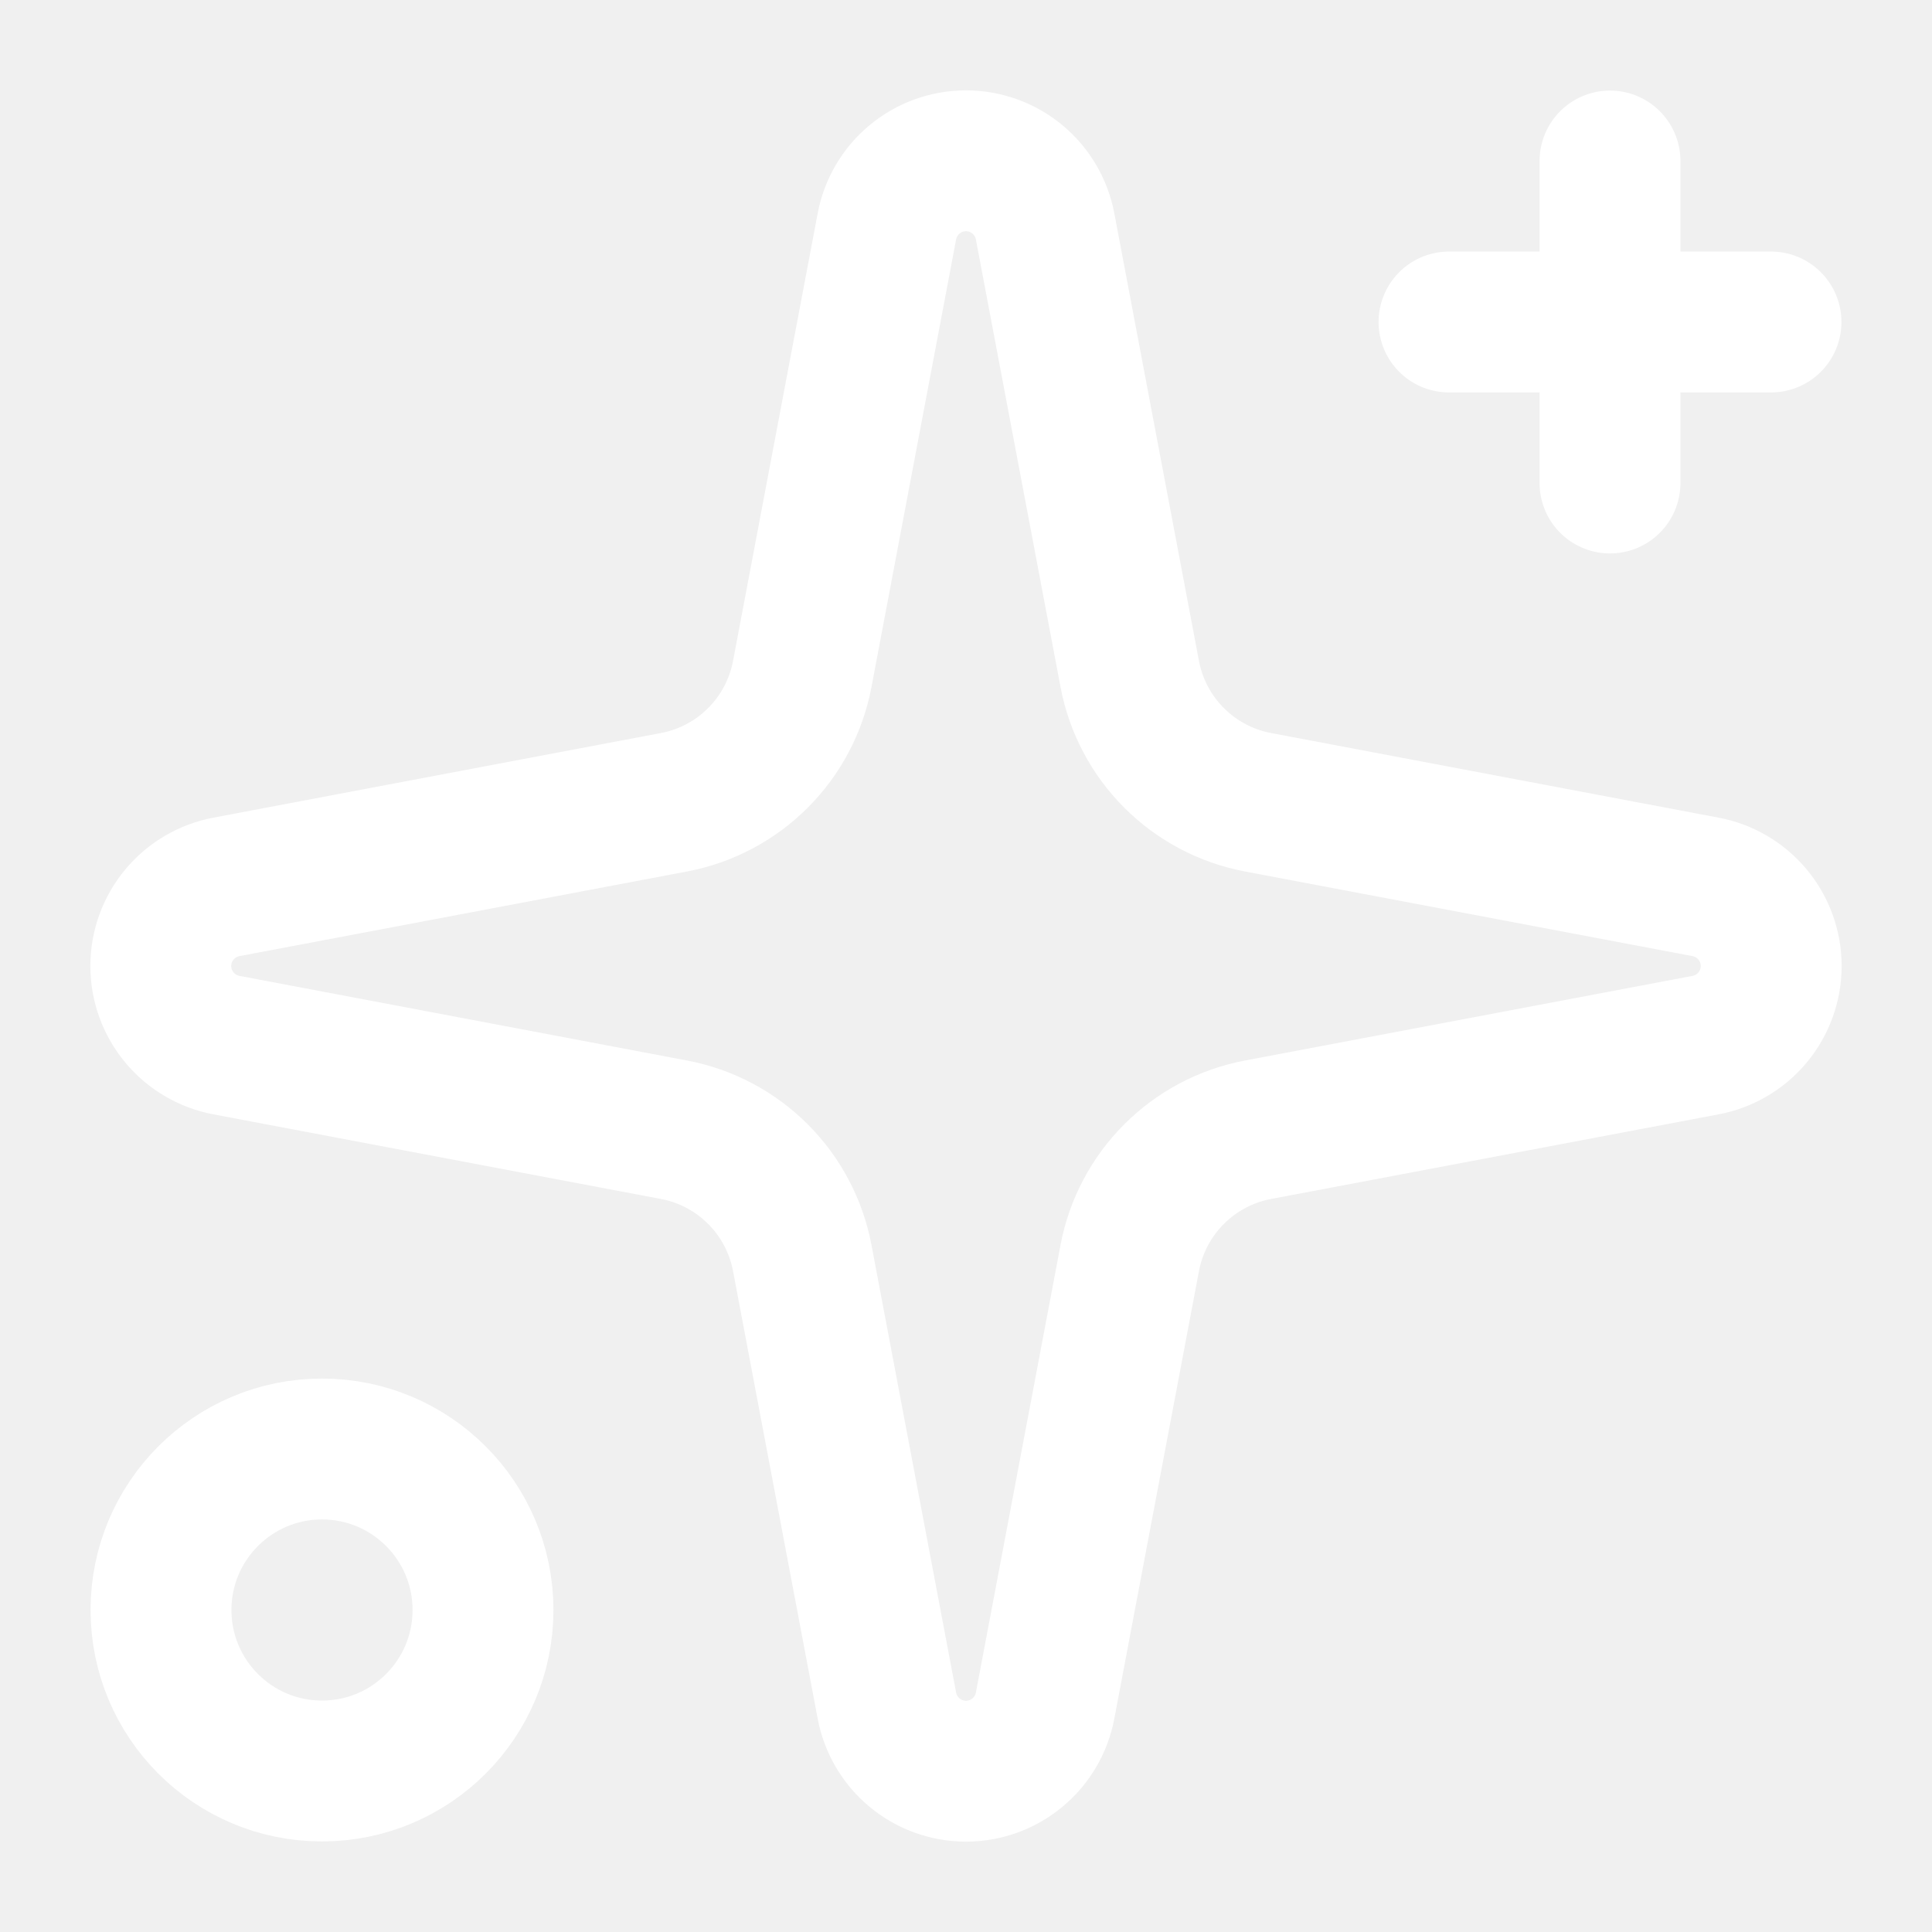
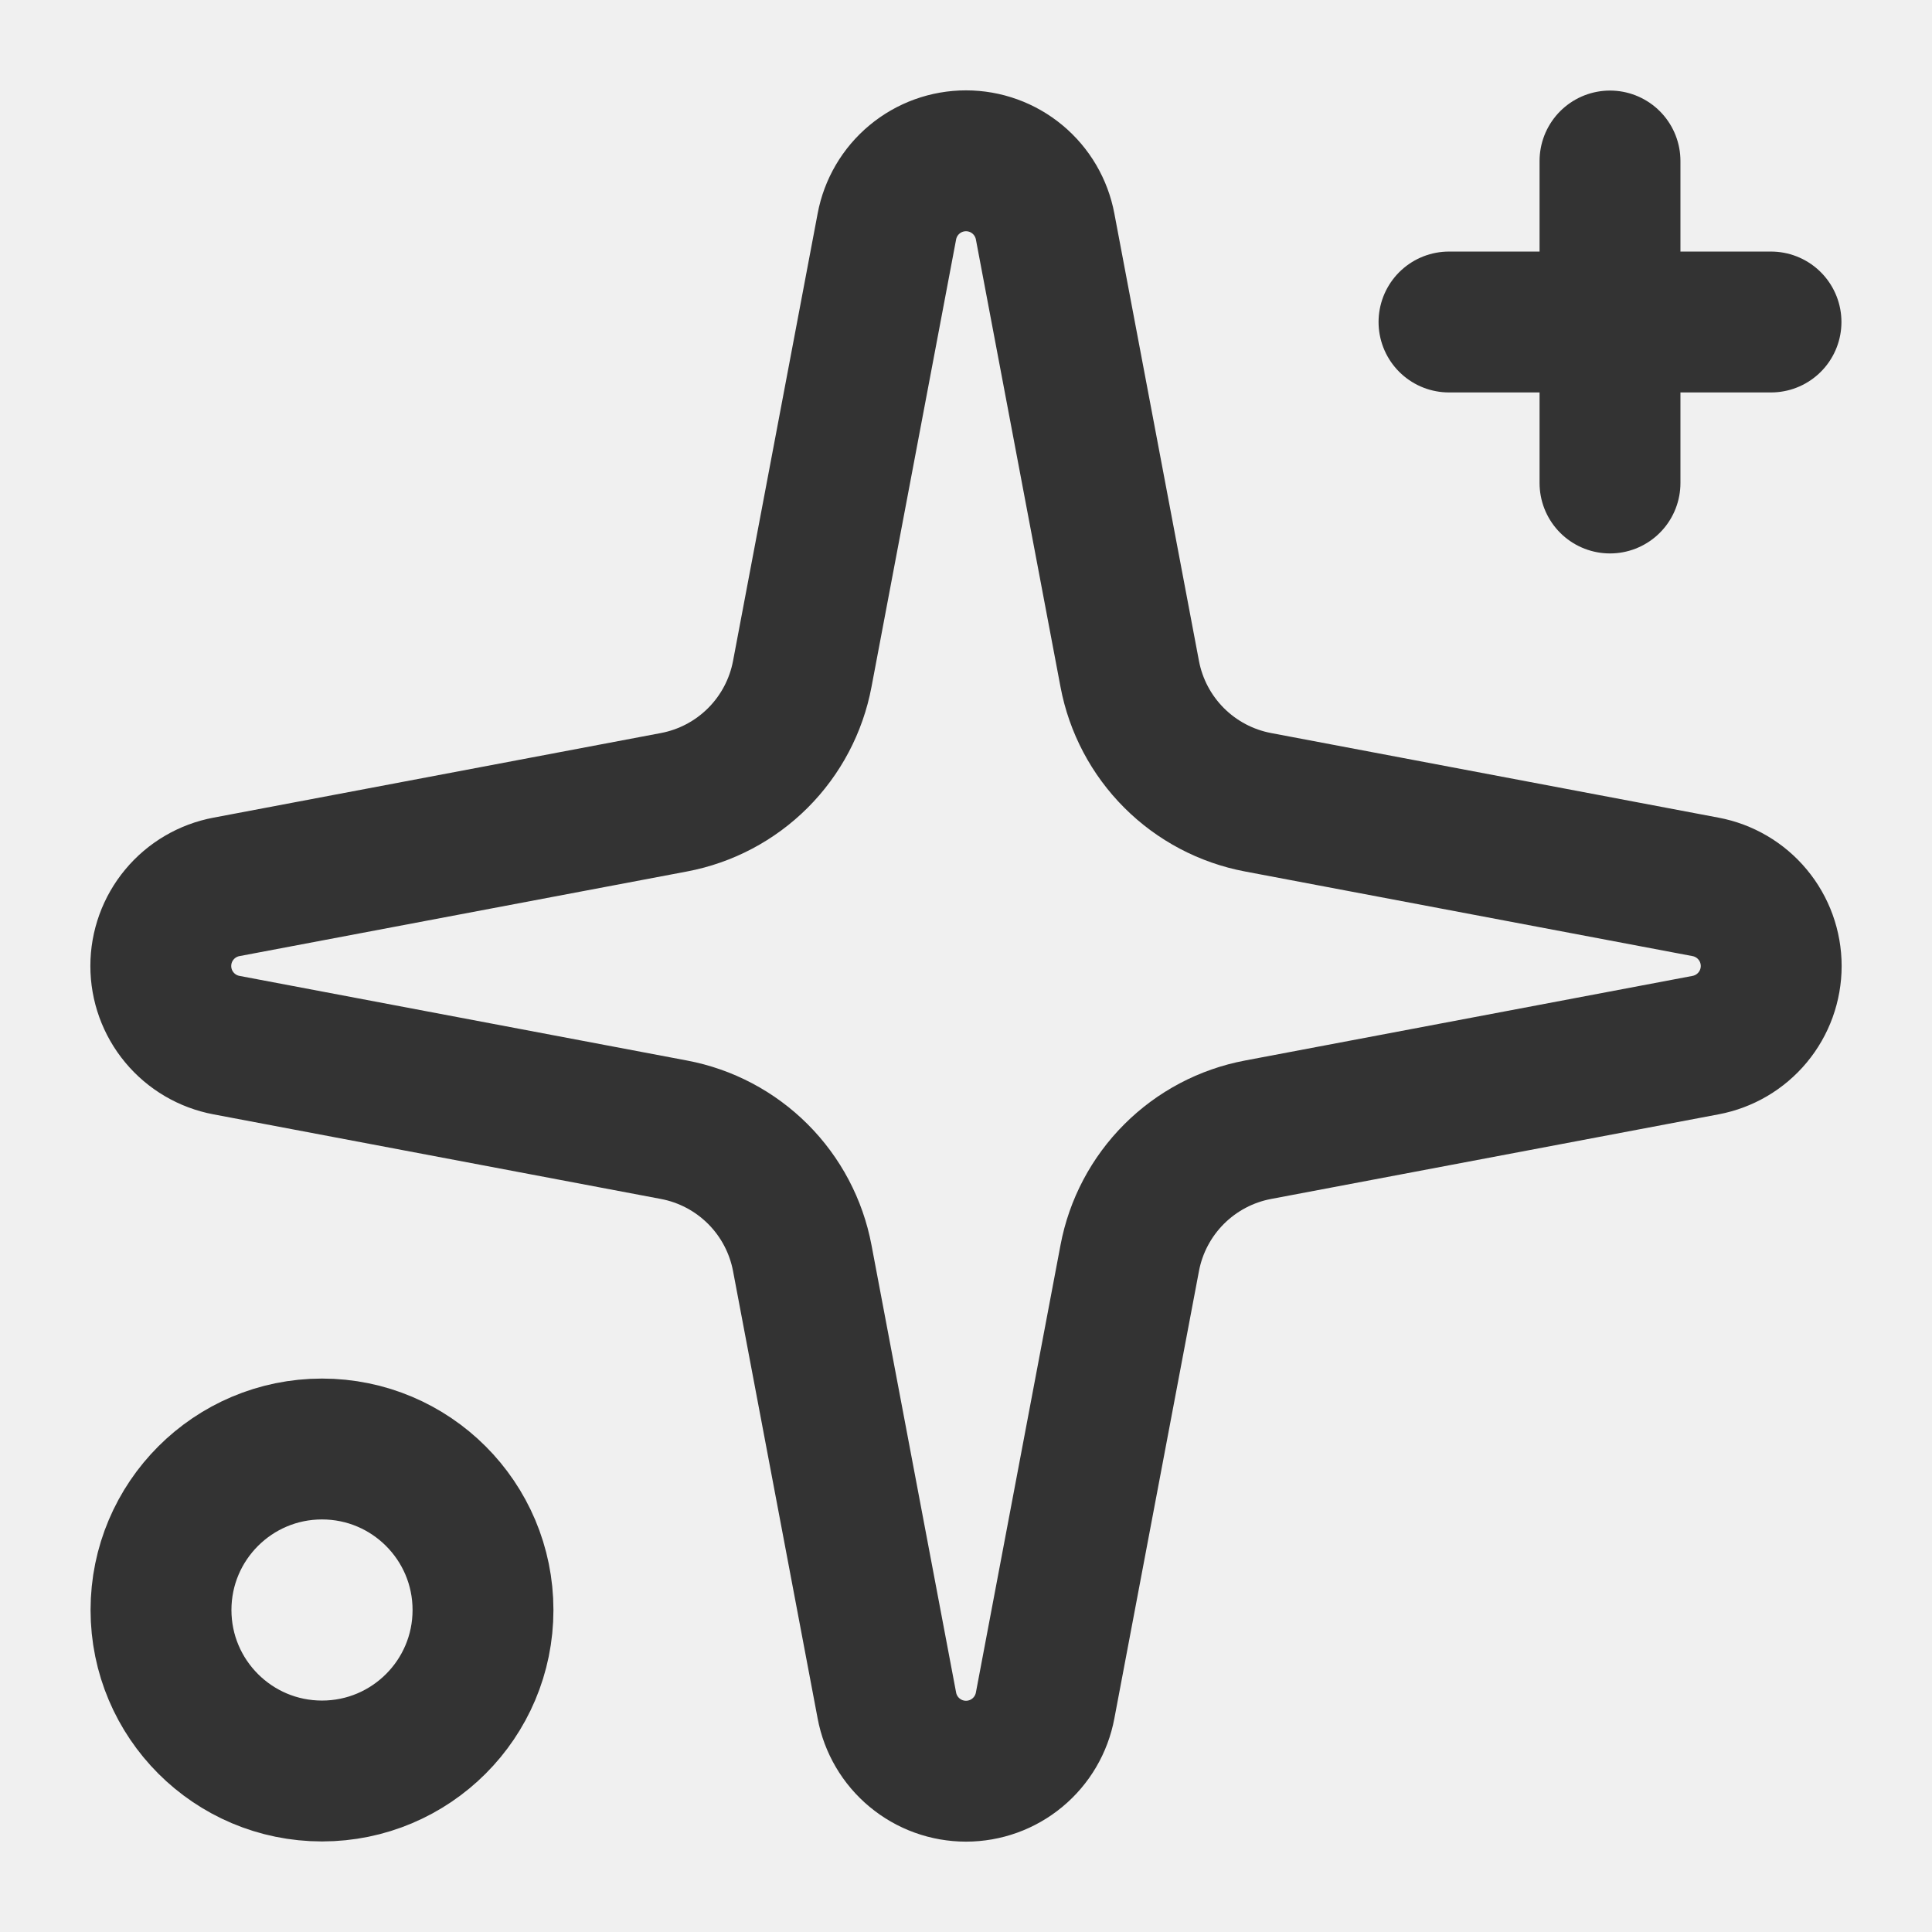
<svg xmlns="http://www.w3.org/2000/svg" width="48" height="48" viewBox="0 0 48 48" fill="none">
-   <path d="M40 4V12M44 8H36M22.034 5.628C22.12 5.169 22.363 4.755 22.722 4.457C23.081 4.158 23.533 3.995 24 3.995C24.467 3.995 24.919 4.158 25.278 4.457C25.637 4.755 25.88 5.169 25.966 5.628L28.068 16.744C28.217 17.534 28.601 18.261 29.17 18.83C29.739 19.399 30.466 19.783 31.256 19.932L42.372 22.034C42.831 22.12 43.245 22.363 43.543 22.722C43.842 23.081 44.005 23.533 44.005 24C44.005 24.467 43.842 24.919 43.543 25.278C43.245 25.637 42.831 25.88 42.372 25.966L31.256 28.068C30.466 28.217 29.739 28.601 29.17 29.17C28.601 29.739 28.217 30.466 28.068 31.256L25.966 42.372C25.88 42.831 25.637 43.245 25.278 43.543C24.919 43.842 24.467 44.005 24 44.005C23.533 44.005 23.081 43.842 22.722 43.543C22.363 43.245 22.12 42.831 22.034 42.372L19.932 31.256C19.783 30.466 19.399 29.739 18.83 29.17C18.261 28.601 17.534 28.217 16.744 28.068L5.628 25.966C5.169 25.88 4.755 25.637 4.457 25.278C4.158 24.919 3.995 24.467 3.995 24C3.995 23.533 4.158 23.081 4.457 22.722C4.755 22.363 5.169 22.12 5.628 22.034L16.744 19.932C17.534 19.783 18.261 19.399 18.83 18.83C19.399 18.261 19.783 17.534 19.932 16.744L22.034 5.628ZM12 40C12 42.209 10.209 44 8 44C5.791 44 4 42.209 4 40C4 37.791 5.791 36 8 36C10.209 36 12 37.791 12 40Z" stroke="white" stroke-width="3.5" stroke-linecap="round" stroke-linejoin="round" />
+   <path d="M40 4V12M44 8H36M22.034 5.628C22.12 5.169 22.363 4.755 22.722 4.457C23.081 4.158 23.533 3.995 24 3.995C24.467 3.995 24.919 4.158 25.278 4.457C25.637 4.755 25.88 5.169 25.966 5.628L28.068 16.744C28.217 17.534 28.601 18.261 29.17 18.83C29.739 19.399 30.466 19.783 31.256 19.932L42.372 22.034C42.831 22.12 43.245 22.363 43.543 22.722C43.842 23.081 44.005 23.533 44.005 24C44.005 24.467 43.842 24.919 43.543 25.278C43.245 25.637 42.831 25.88 42.372 25.966L31.256 28.068C30.466 28.217 29.739 28.601 29.17 29.17C28.601 29.739 28.217 30.466 28.068 31.256L25.966 42.372C25.88 42.831 25.637 43.245 25.278 43.543C24.919 43.842 24.467 44.005 24 44.005C23.533 44.005 23.081 43.842 22.722 43.543C22.363 43.245 22.12 42.831 22.034 42.372L19.932 31.256C19.783 30.466 19.399 29.739 18.83 29.17C18.261 28.601 17.534 28.217 16.744 28.068L5.628 25.966C5.169 25.88 4.755 25.637 4.457 25.278C4.158 24.919 3.995 24.467 3.995 24C3.995 23.533 4.158 23.081 4.457 22.722C4.755 22.363 5.169 22.12 5.628 22.034L16.744 19.932C17.534 19.783 18.261 19.399 18.83 18.83C19.399 18.261 19.783 17.534 19.932 16.744L22.034 5.628ZM12 40C12 42.209 10.209 44 8 44C5.791 44 4 42.209 4 40C4 37.791 5.791 36 8 36C10.209 36 12 37.791 12 40Z" stroke="#333333" stroke-width="3.5" stroke-linecap="round" stroke-linejoin="round" />
</svg>
